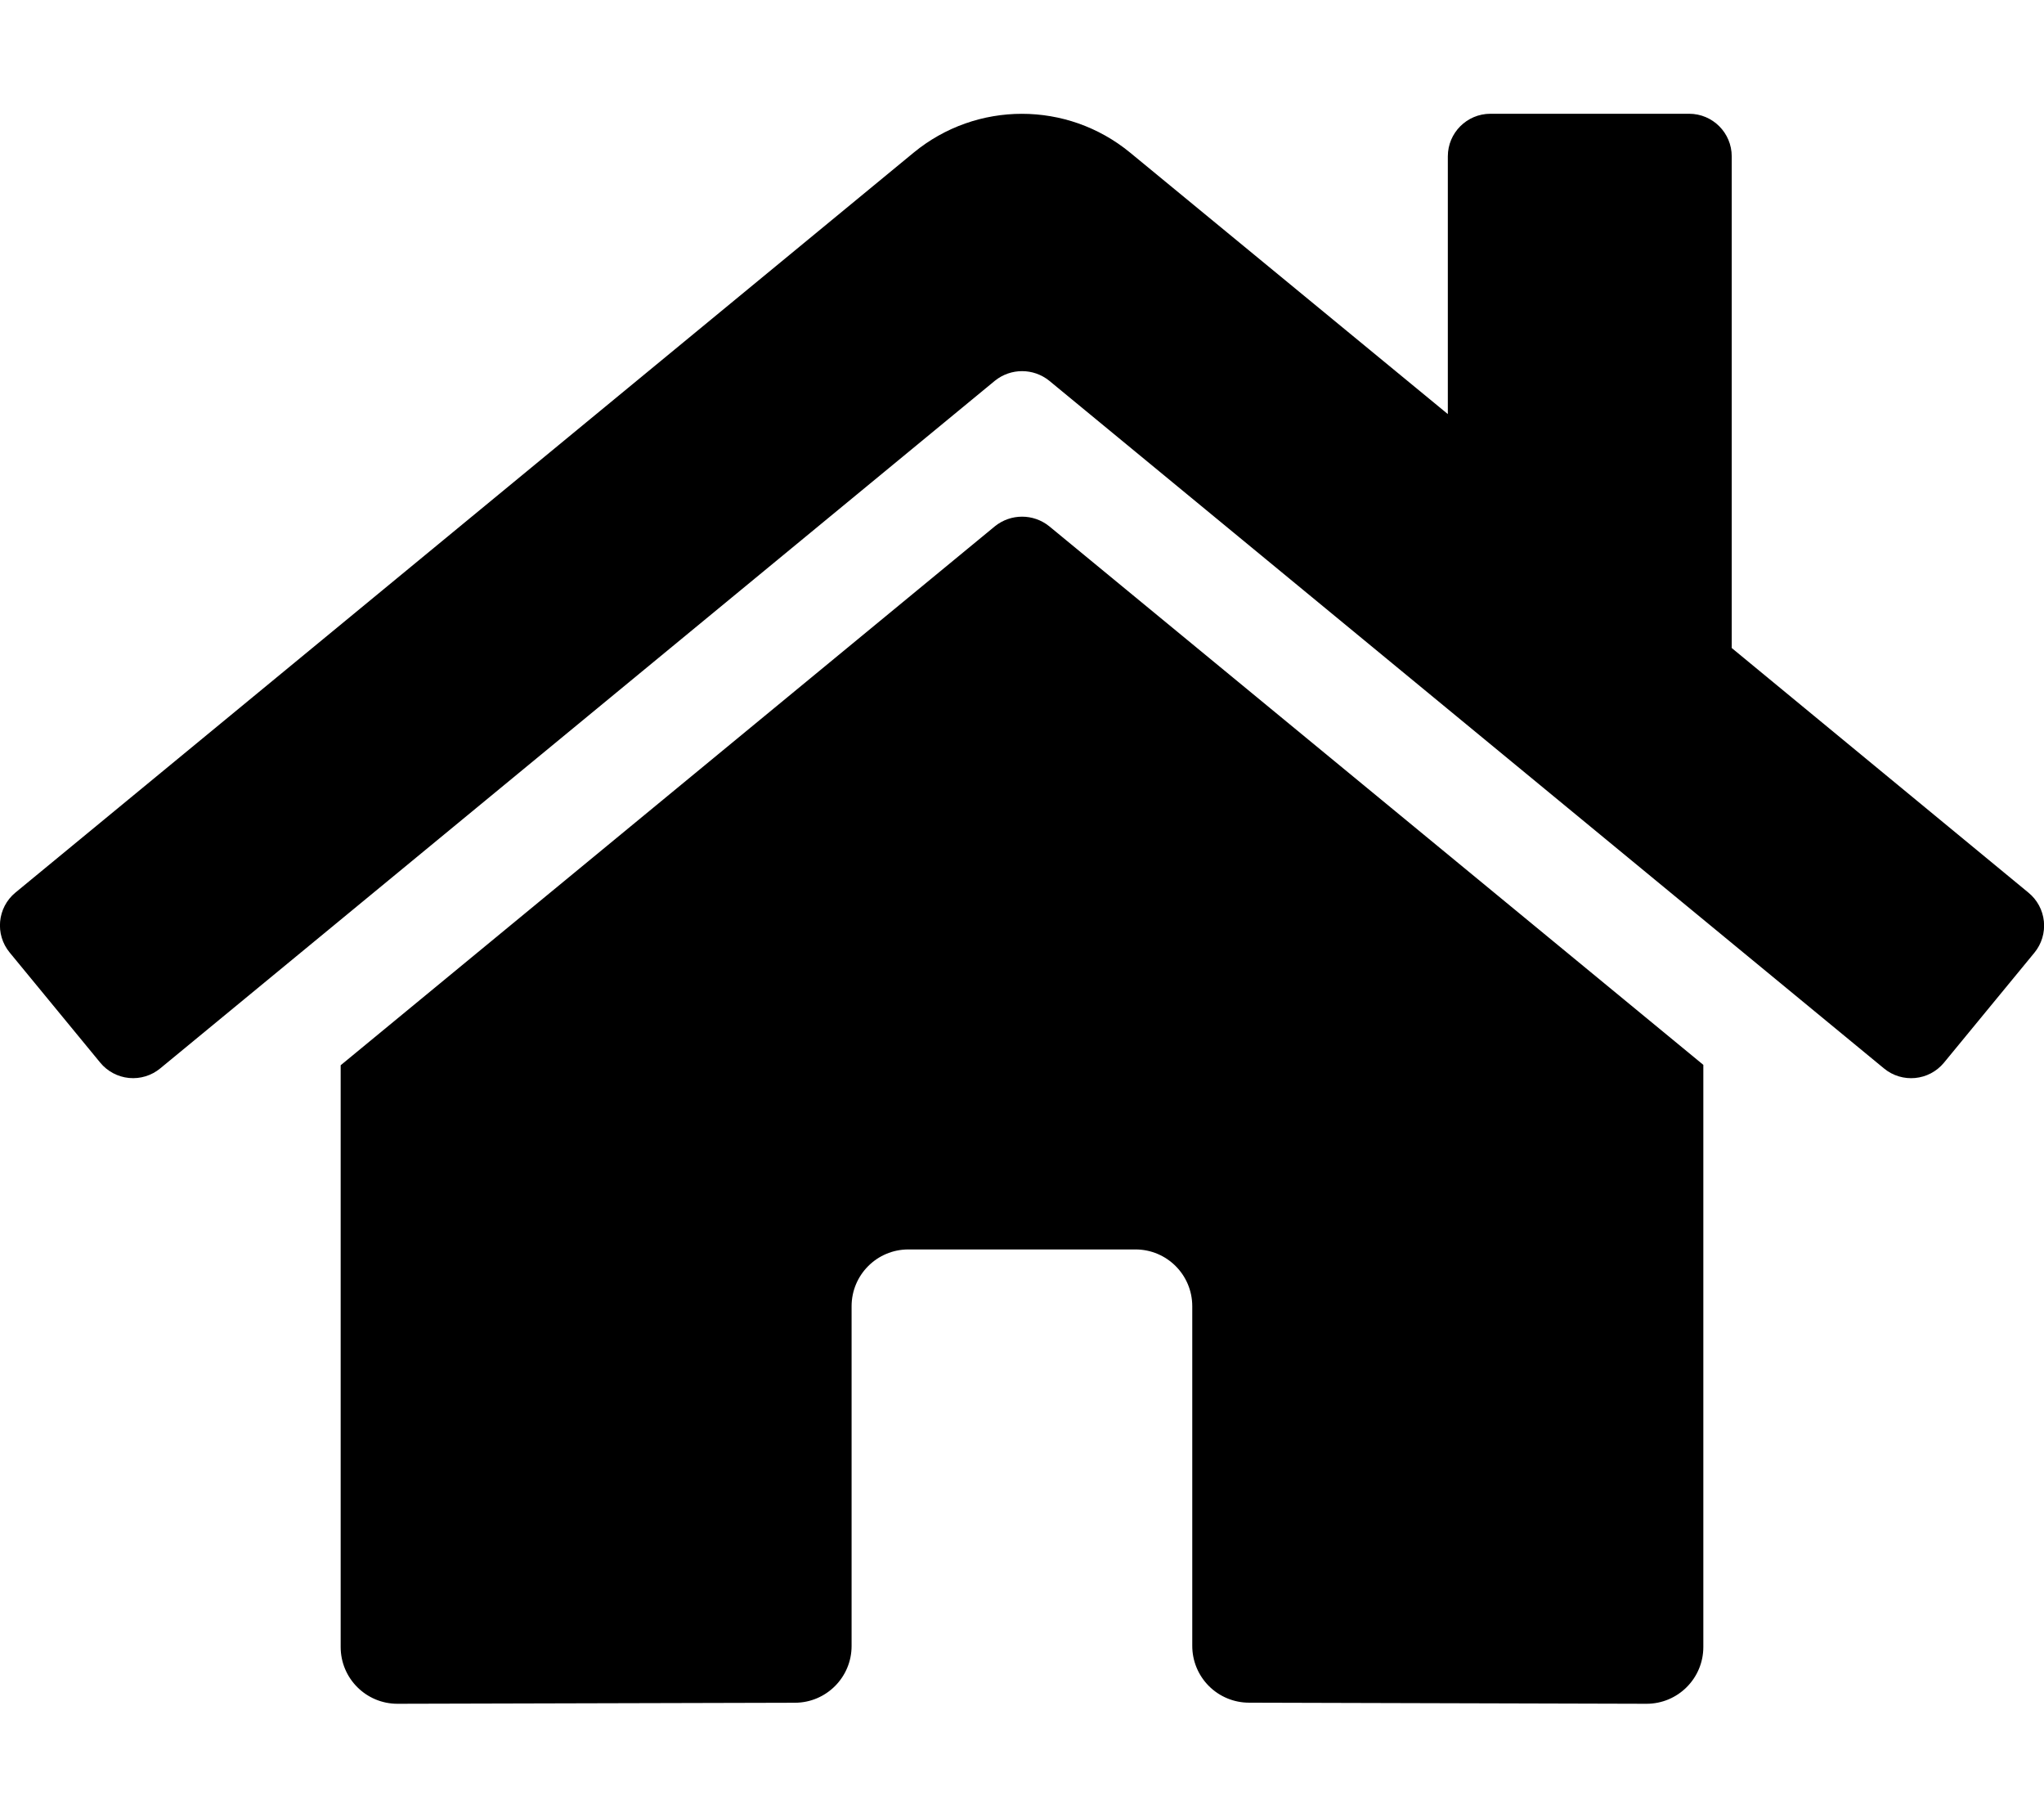
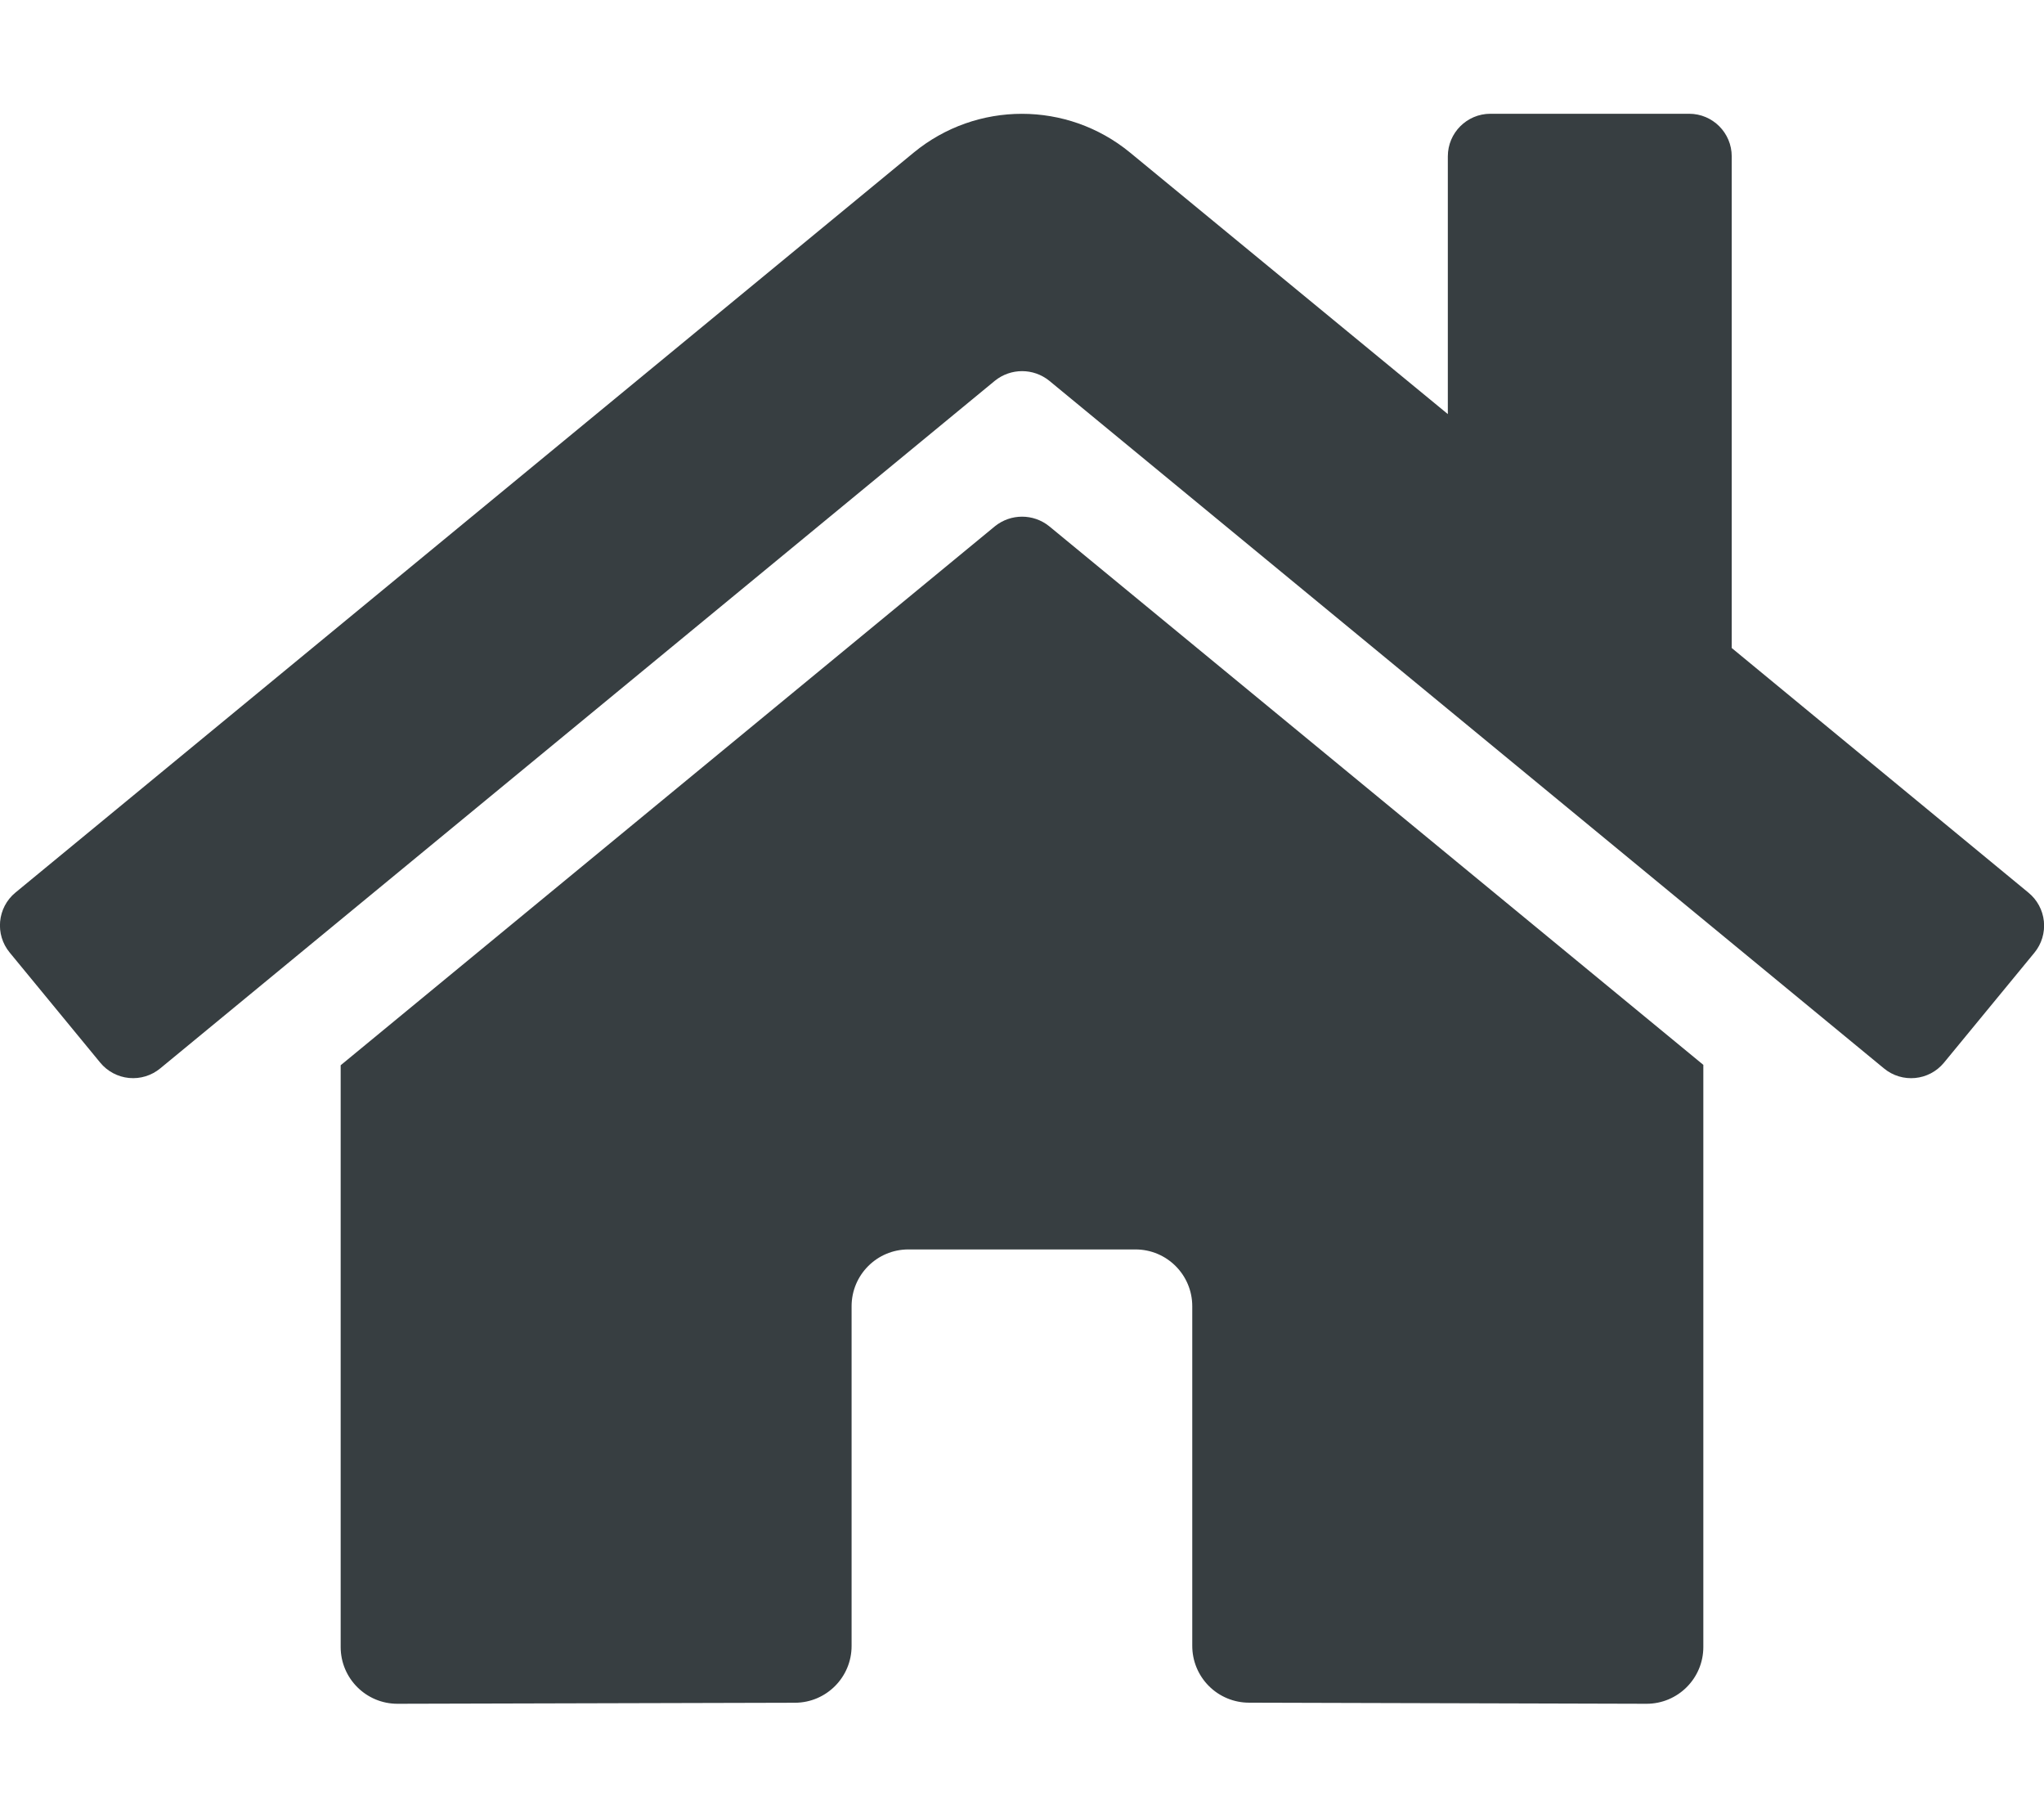
- <svg xmlns="http://www.w3.org/2000/svg" aria-hidden="true" focusable="false" data-prefix="fas" data-icon="home" class="svg-inline--fa fa-home fa-w-18" role="img" viewBox="0 0 576 512">
+ <svg xmlns="http://www.w3.org/2000/svg" aria-hidden="true" focusable="false" data-prefix="fas" data-icon="home" color="rgb(55, 62, 65)" class="svg-inline--fa fa-home fa-w-18" role="img" viewBox="0 0 576 512">
  <path fill="currentColor" d="M280.37 148.26L96 300.11V464a16 16 0 0 0 16 16l112.06-.29a16 16 0 0 0 15.92-16V368a16 16 0 0 1 16-16h64a16 16 0 0 1 16 16v95.64a16 16 0 0 0 16 16.05L464 480a16 16 0 0 0 16-16V300L295.67 148.26a12.19 12.19 0 0 0-15.3 0zM571.6 251.47L488 182.56V44.05a12 12 0 0 0-12-12h-56a12 12 0 0 0-12 12v72.61L318.47 43a48 48 0 0 0-61 0L4.34 251.47a12 12 0 0 0-1.6 16.9l25.5 31A12 12 0 0 0 45.15 301l235.22-193.74a12.19 12.19 0 0 1 15.3 0L530.9 301a12 12 0 0 0 16.9-1.6l25.5-31a12 12 0 0 0-1.7-16.93z" />
</svg>
